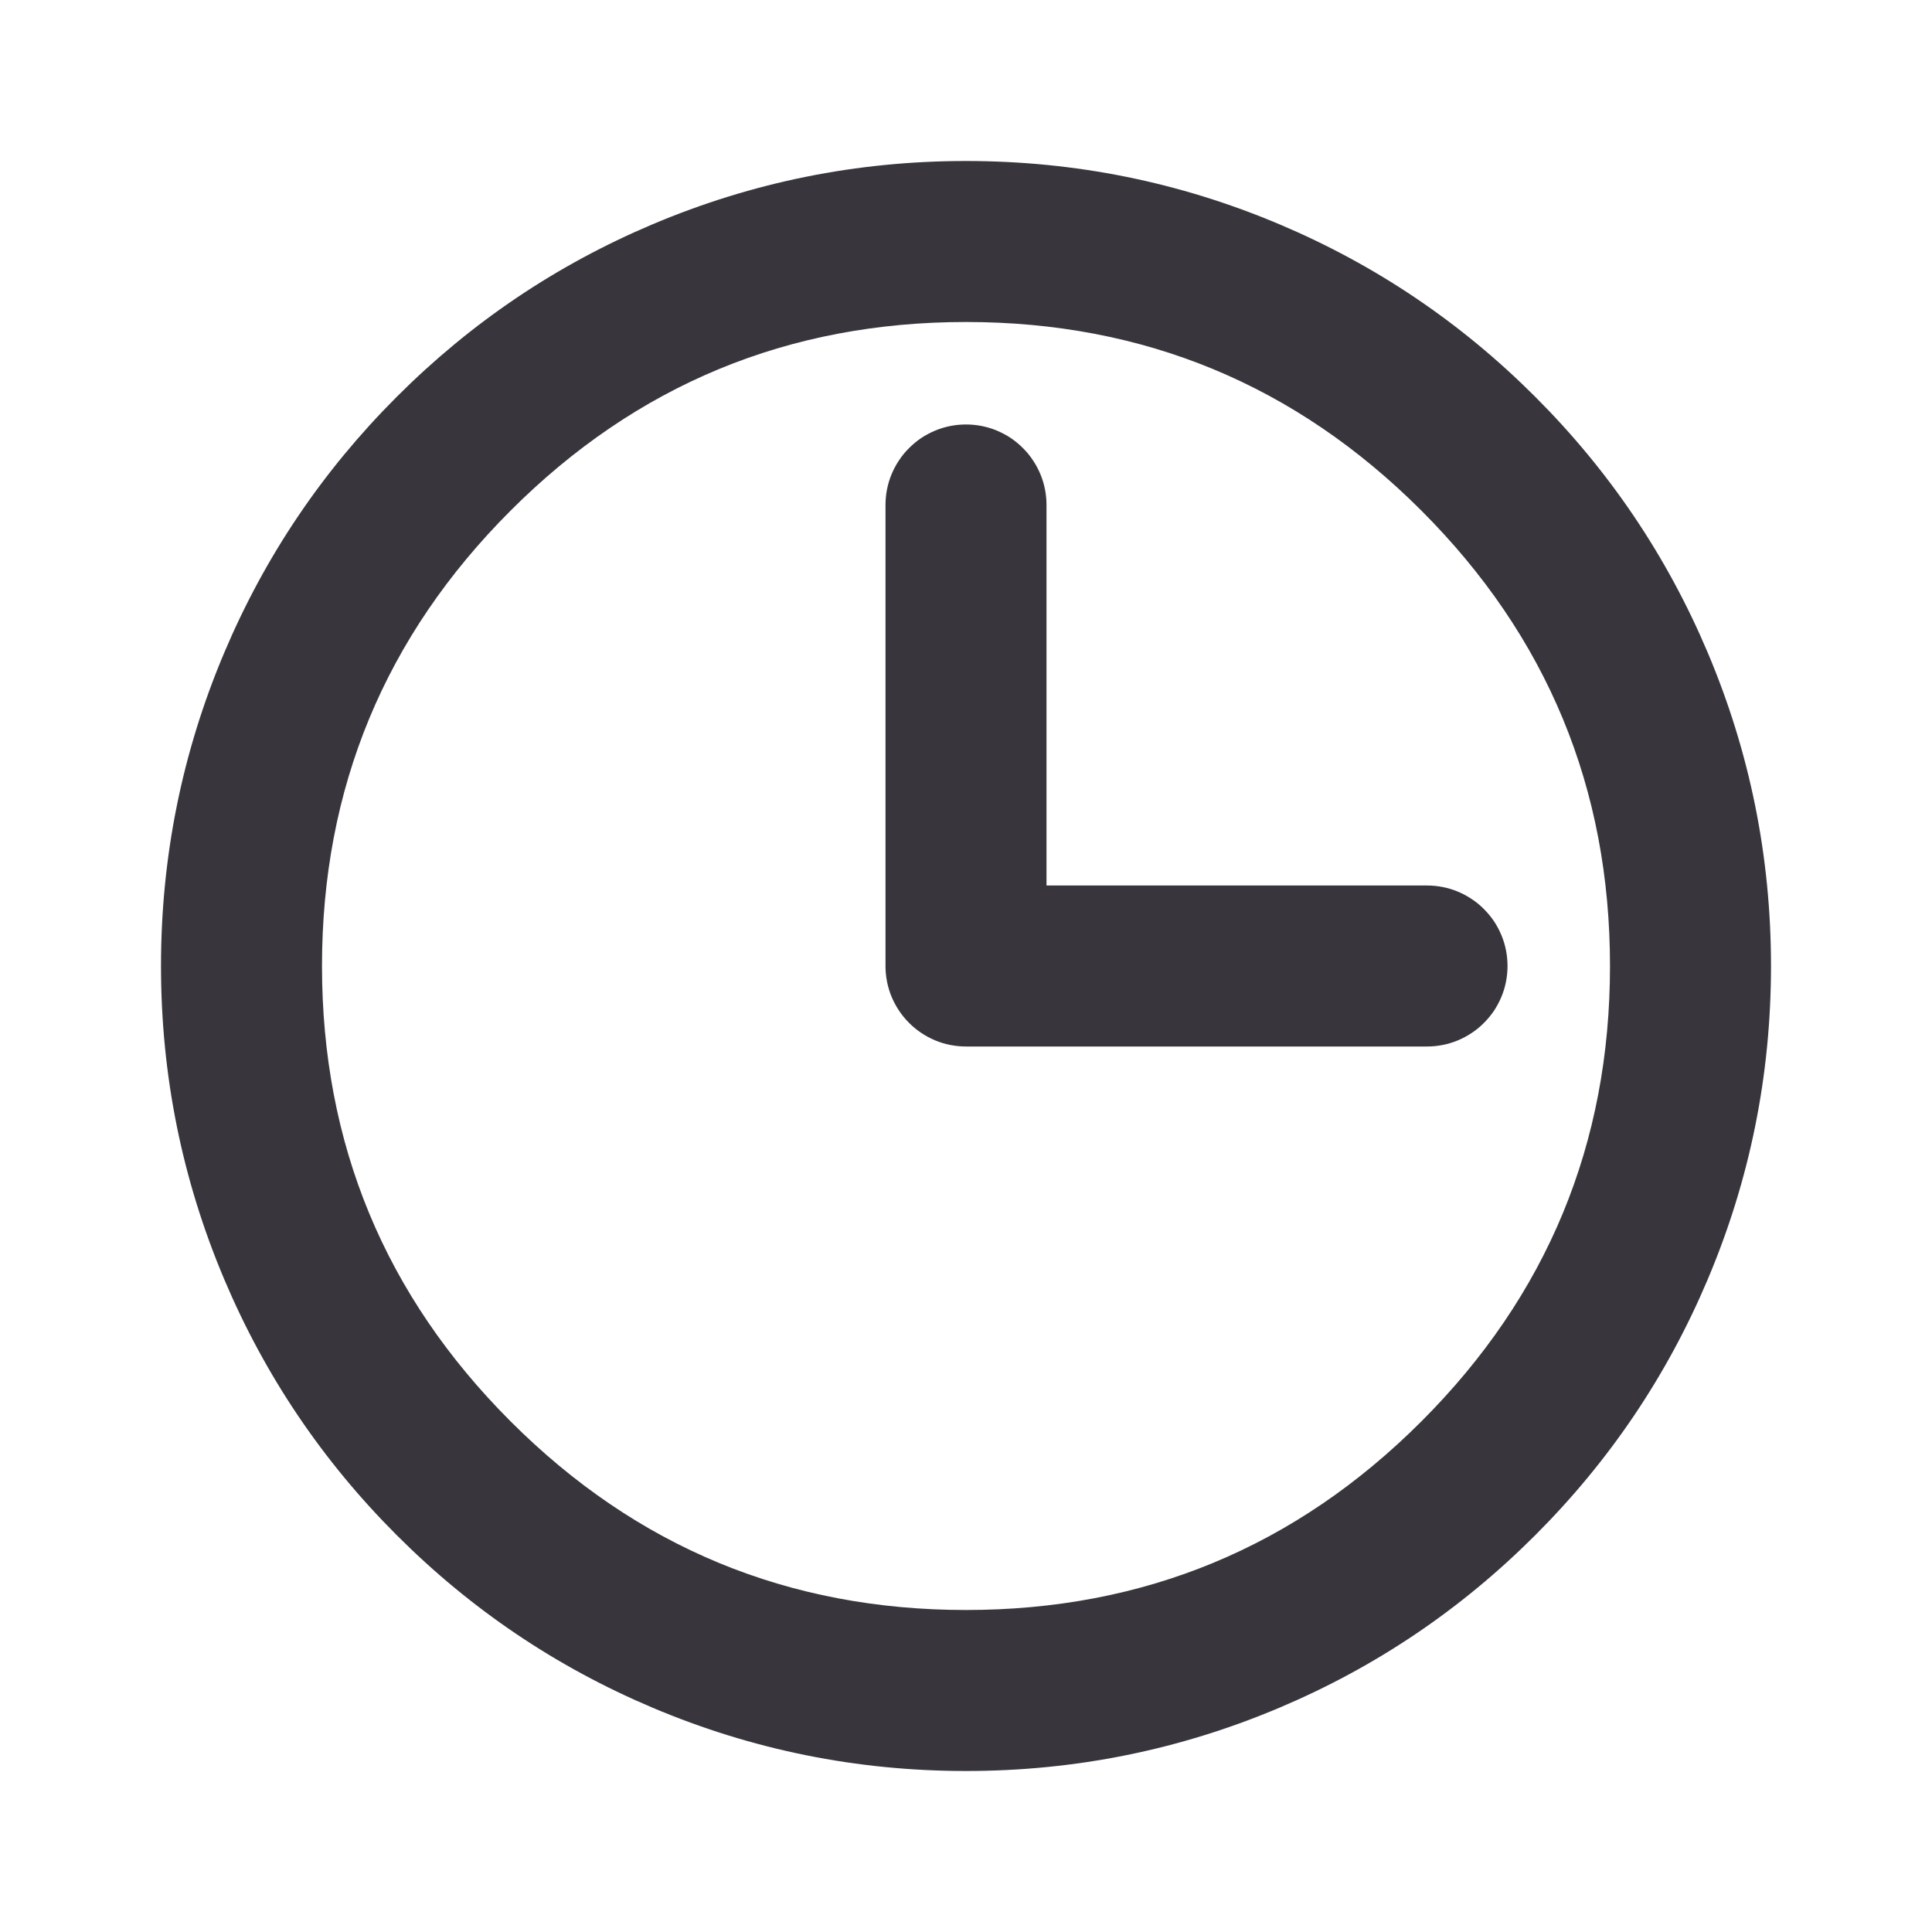
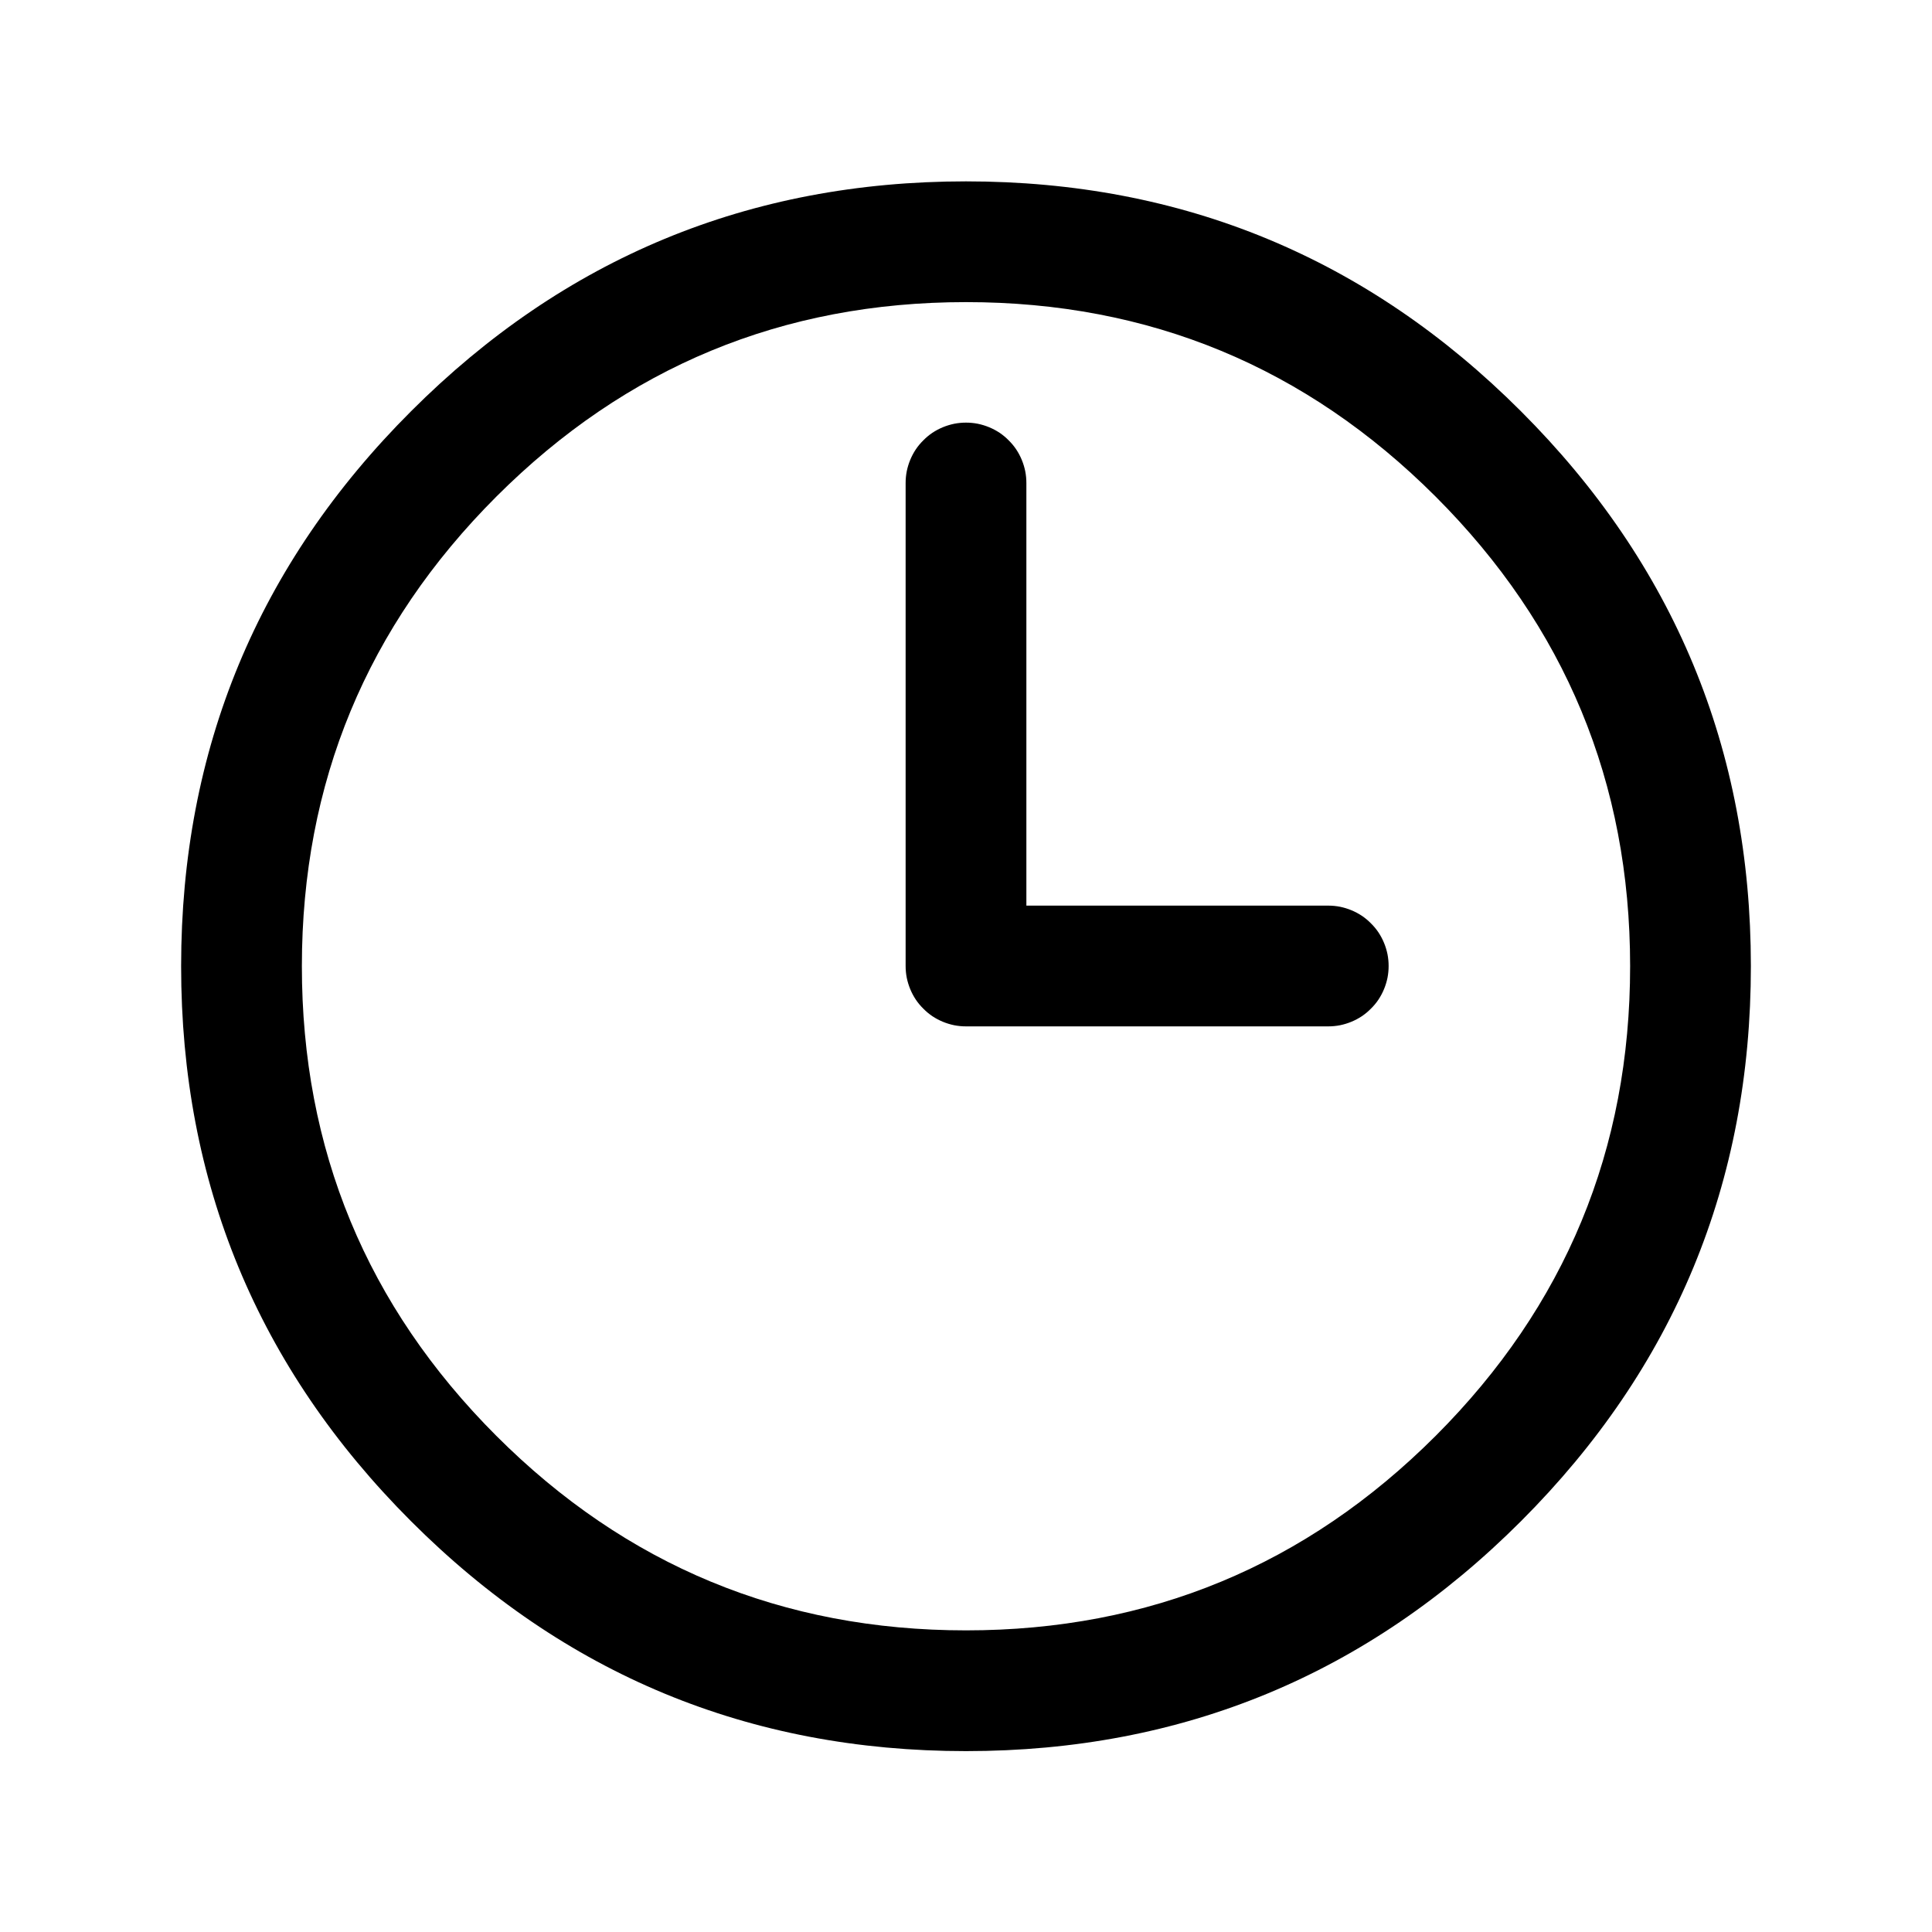
<svg xmlns="http://www.w3.org/2000/svg" fill="none" version="1.1" width="24" height="24" viewBox="0 0 24 24">
  <defs>
    <clipPath id="master_svg0_973_41180">
      <rect x="0" y="0" width="24" height="24" rx="0" />
    </clipPath>
    <clipPath id="master_svg1_3118_3534">
      <rect x="0" y="0" width="24" height="24" rx="0" />
    </clipPath>
  </defs>
  <g clip-path="url(#master_svg0_973_41180)">
    <g clip-path="url(#master_svg1_3118_3534)" />
    <g>
-       <path d="M11,6.273Q11,6.174,11.019,6.078Q11.038,5.981,11.076,5.89Q11.114,5.799,11.169,5.717Q11.223,5.635,11.293,5.566Q11.363,5.496,11.444,5.441Q11.526,5.387,11.617,5.349Q11.708,5.311,11.805,5.292Q11.902,5.273,12,5.273Q12.098,5.273,12.195,5.292Q12.292,5.311,12.383,5.349Q12.474,5.387,12.556,5.441Q12.637,5.496,12.707,5.566Q12.777,5.635,12.831,5.717Q12.886,5.799,12.924,5.89Q12.962,5.981,12.981,6.078Q13,6.174,13,6.273L13,11L17.727,11Q17.826,11,17.922,11.019Q18.019,11.038,18.11,11.076Q18.201,11.114,18.283,11.169Q18.365,11.223,18.434,11.293Q18.504,11.363,18.559,11.444Q18.613,11.526,18.651,11.617Q18.689,11.708,18.708,11.805Q18.727,11.902,18.727,12Q18.727,12.098,18.708,12.195Q18.689,12.292,18.651,12.383Q18.613,12.474,18.559,12.556Q18.504,12.637,18.434,12.707Q18.365,12.777,18.283,12.831Q18.201,12.886,18.11,12.924Q18.019,12.962,17.922,12.981Q17.826,13,17.727,13L12,13Q11.902,13,11.805,12.981Q11.708,12.962,11.617,12.924Q11.526,12.886,11.444,12.831Q11.363,12.777,11.293,12.707Q11.223,12.637,11.169,12.556Q11.114,12.474,11.076,12.383Q11.038,12.292,11.019,12.195Q11,12.098,11,12L11,6.273Z" fill-rule="evenodd" fill="#38363C" fill-opacity="1" />
-     </g>
-     <g>
-       <path d="M15.893,2.786Q14.034,2,12,2Q9.966,2,8.107,2.786Q6.312,3.545,4.929,4.929Q3.545,6.312,2.786,8.107Q2,9.966,2,12Q2,14.034,2.786,15.893Q3.545,17.688,4.929,19.071Q6.312,20.455,8.107,21.214Q9.966,22,12,22Q14.034,22,15.893,21.214Q17.688,20.455,19.071,19.071Q20.455,17.688,21.214,15.893Q22,14.034,22,12Q22,9.966,21.214,8.107Q20.455,6.312,19.071,4.929Q17.688,3.545,15.893,2.786ZM6.343,6.343Q8.686,4,12,4Q15.314,4,17.657,6.343Q20,8.686,20,12Q20,15.314,17.657,17.657Q15.314,20,12,20Q8.686,20,6.343,17.657Q4,15.314,4,12Q4,8.686,6.343,6.343Z" fill-rule="evenodd" fill="#38363C" fill-opacity="1" />
+       <path d="M18.893,5.108Q16.038,2.253,12,2.253Q7.962,2.253,5.107,5.108Q2.251,7.962,2.25,12Q2.249,16.039,5.105,18.896Q7.96,21.753,12,21.753Q16.04,21.753,18.895,18.896Q21.751,16.039,21.75,12Q21.749,7.962,18.893,5.108ZM6.167,6.168Q8.584,3.753,12,3.753Q15.416,3.753,17.833,6.168Q20.249,8.584,20.25,12Q20.251,15.418,17.835,17.836Q15.418,20.253,12,20.253Q8.582,20.253,6.165,17.836Q3.749,15.418,3.75,12Q3.751,8.584,6.167,6.168ZM11.25,6Q11.25,5.926,11.264,5.854Q11.279,5.781,11.307,5.713Q11.335,5.645,11.376,5.583Q11.417,5.522,11.47,5.47Q11.522,5.417,11.583,5.376Q11.645,5.335,11.713,5.307Q11.781,5.279,11.854,5.264Q11.926,5.25,12,5.25Q12.074,5.25,12.146,5.264Q12.219,5.279,12.287,5.307Q12.355,5.335,12.417,5.376Q12.478,5.417,12.53,5.47Q12.583,5.522,12.624,5.583Q12.665,5.645,12.693,5.713Q12.721,5.781,12.736,5.854Q12.75,5.926,12.75,6L12.75,11.25L16.5,11.25Q16.574,11.25,16.646,11.264Q16.719,11.279,16.787,11.307Q16.855,11.335,16.917,11.376Q16.978,11.417,17.03,11.47Q17.083,11.522,17.124,11.583Q17.165,11.645,17.193,11.713Q17.221,11.781,17.236,11.854Q17.25,11.926,17.25,12Q17.25,12.074,17.236,12.146Q17.221,12.219,17.193,12.287Q17.165,12.355,17.124,12.417Q17.083,12.478,17.03,12.53Q16.978,12.583,16.917,12.624Q16.855,12.665,16.787,12.693Q16.719,12.721,16.646,12.736Q16.574,12.75,16.5,12.75L12,12.75Q11.926,12.75,11.854,12.736Q11.781,12.721,11.713,12.693Q11.645,12.665,11.583,12.624Q11.522,12.583,11.47,12.53Q11.417,12.478,11.376,12.417Q11.335,12.355,11.307,12.287Q11.279,12.219,11.264,12.146Q11.25,12.074,11.25,12L11.25,6Z" fill-rule="evenodd" fill="#000000" fill-opacity="1" />
    </g>
  </g>
</svg>
